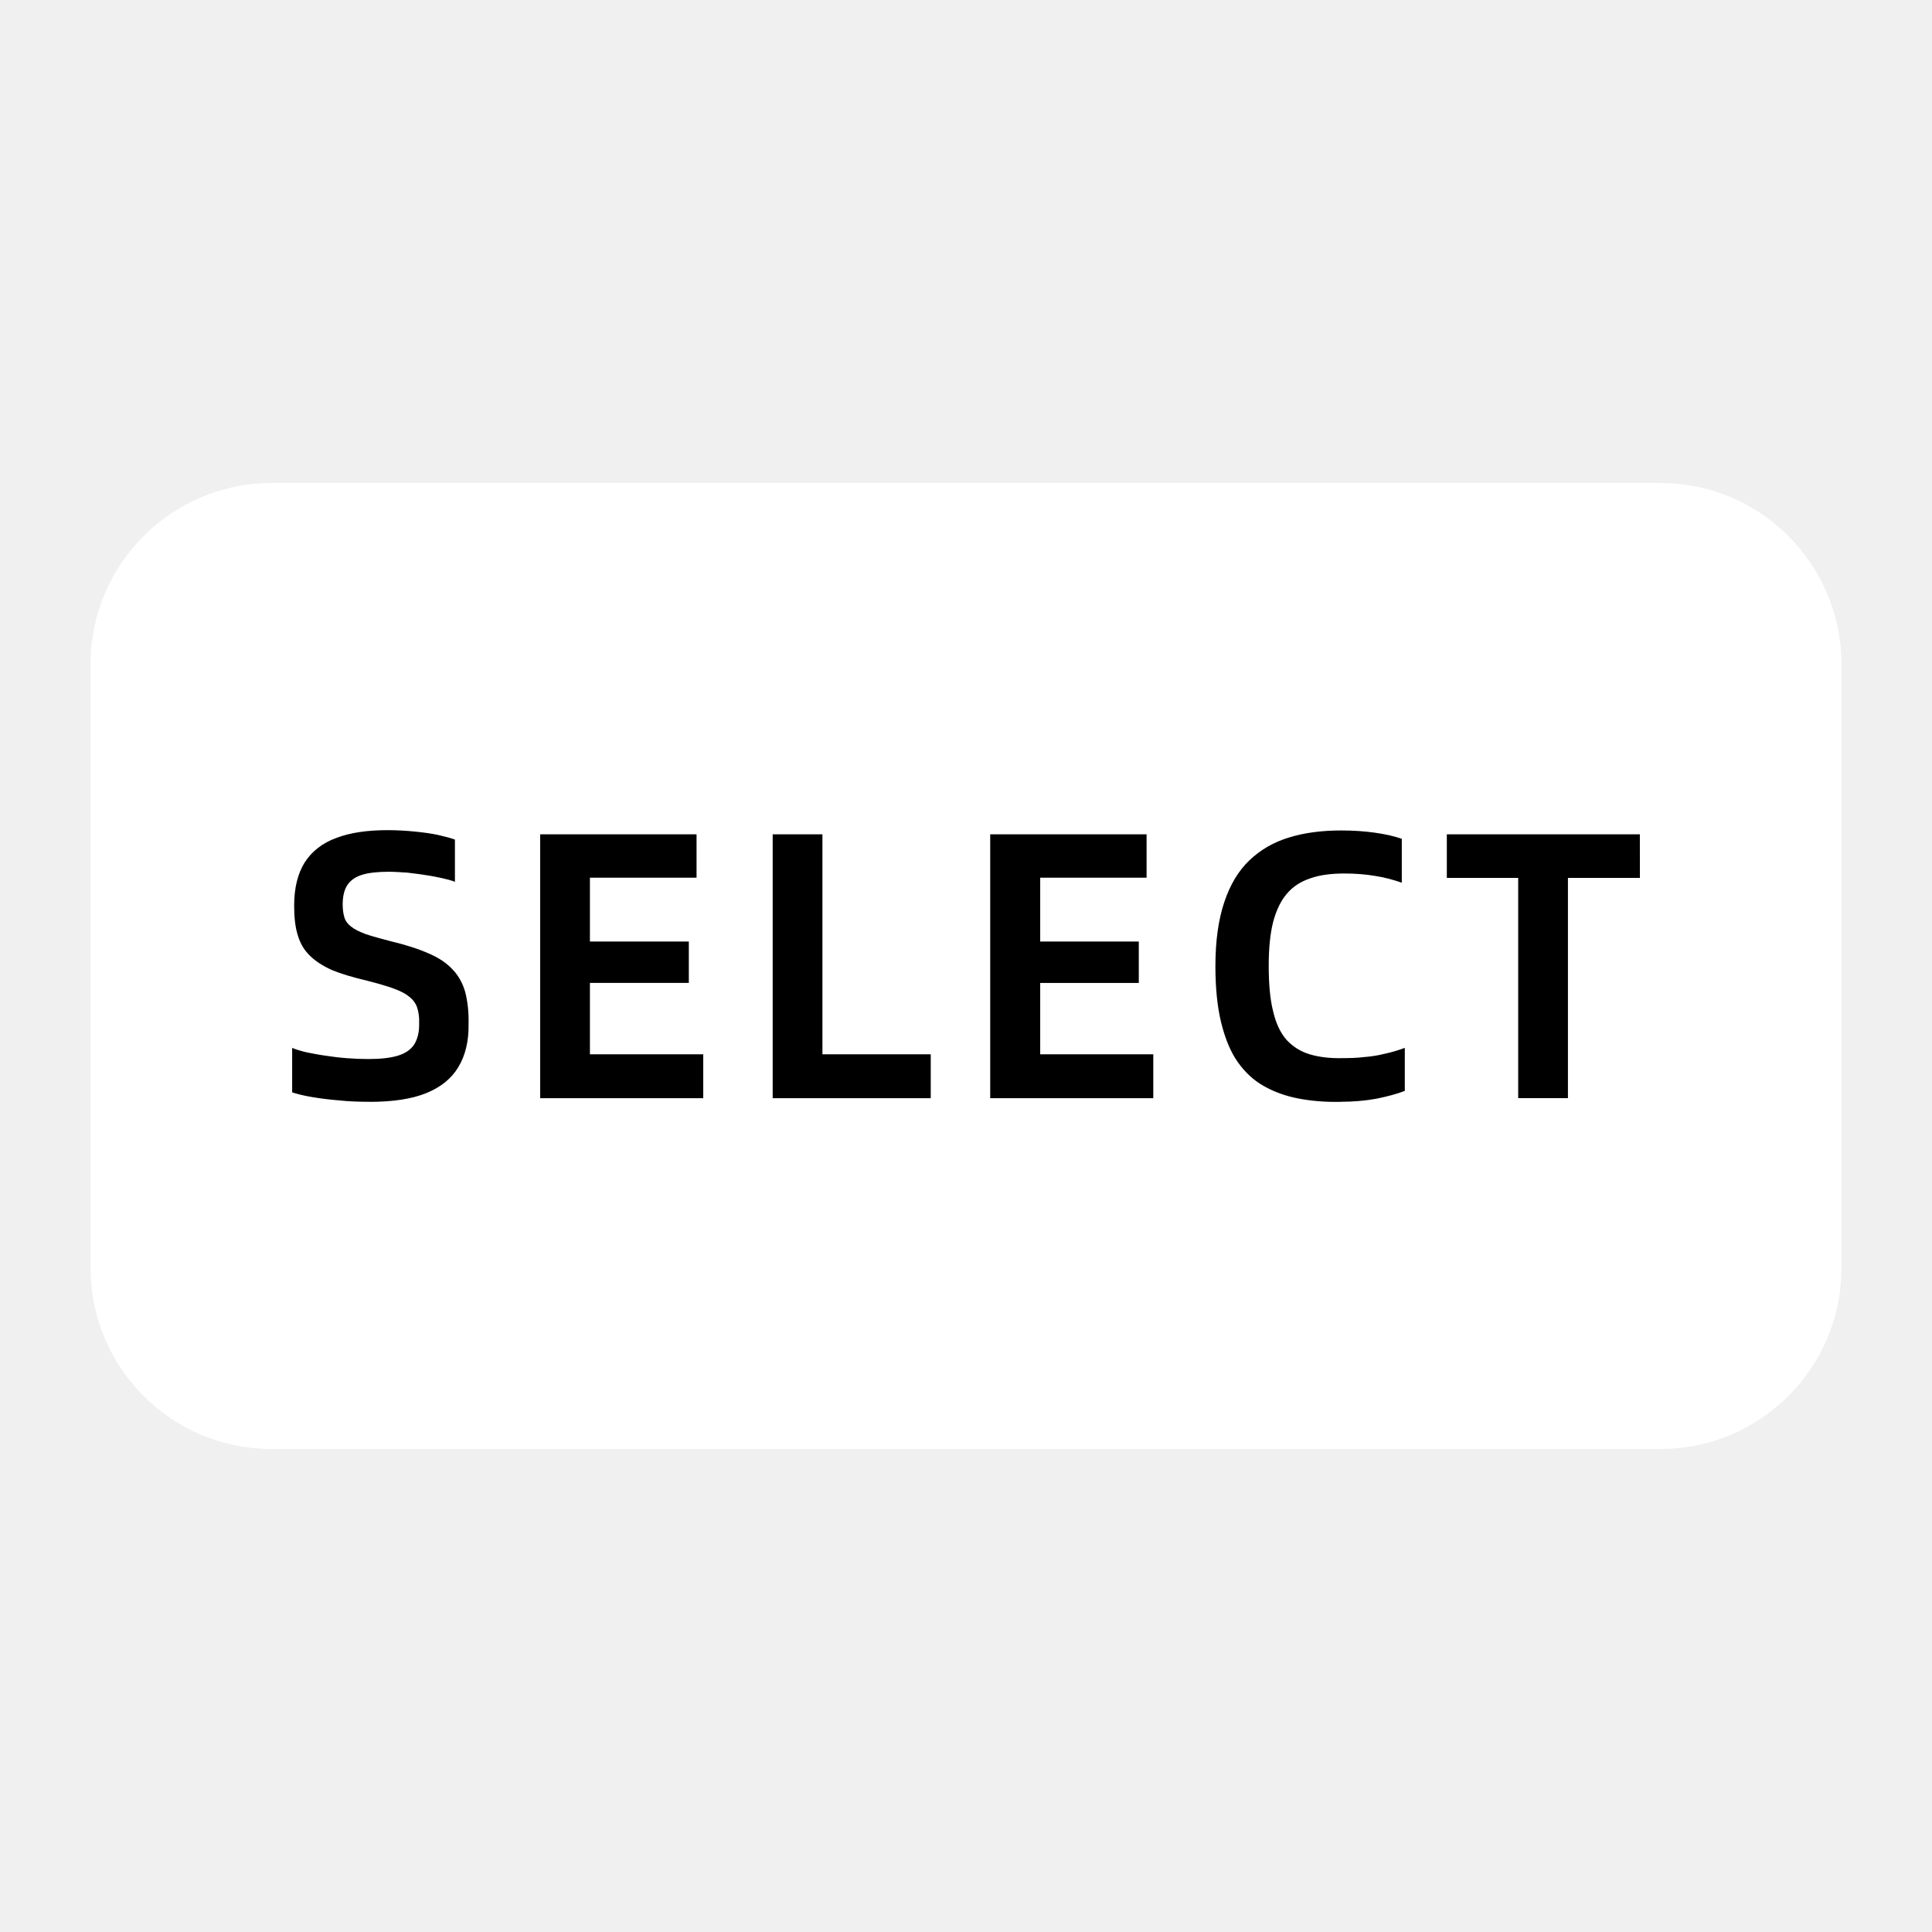
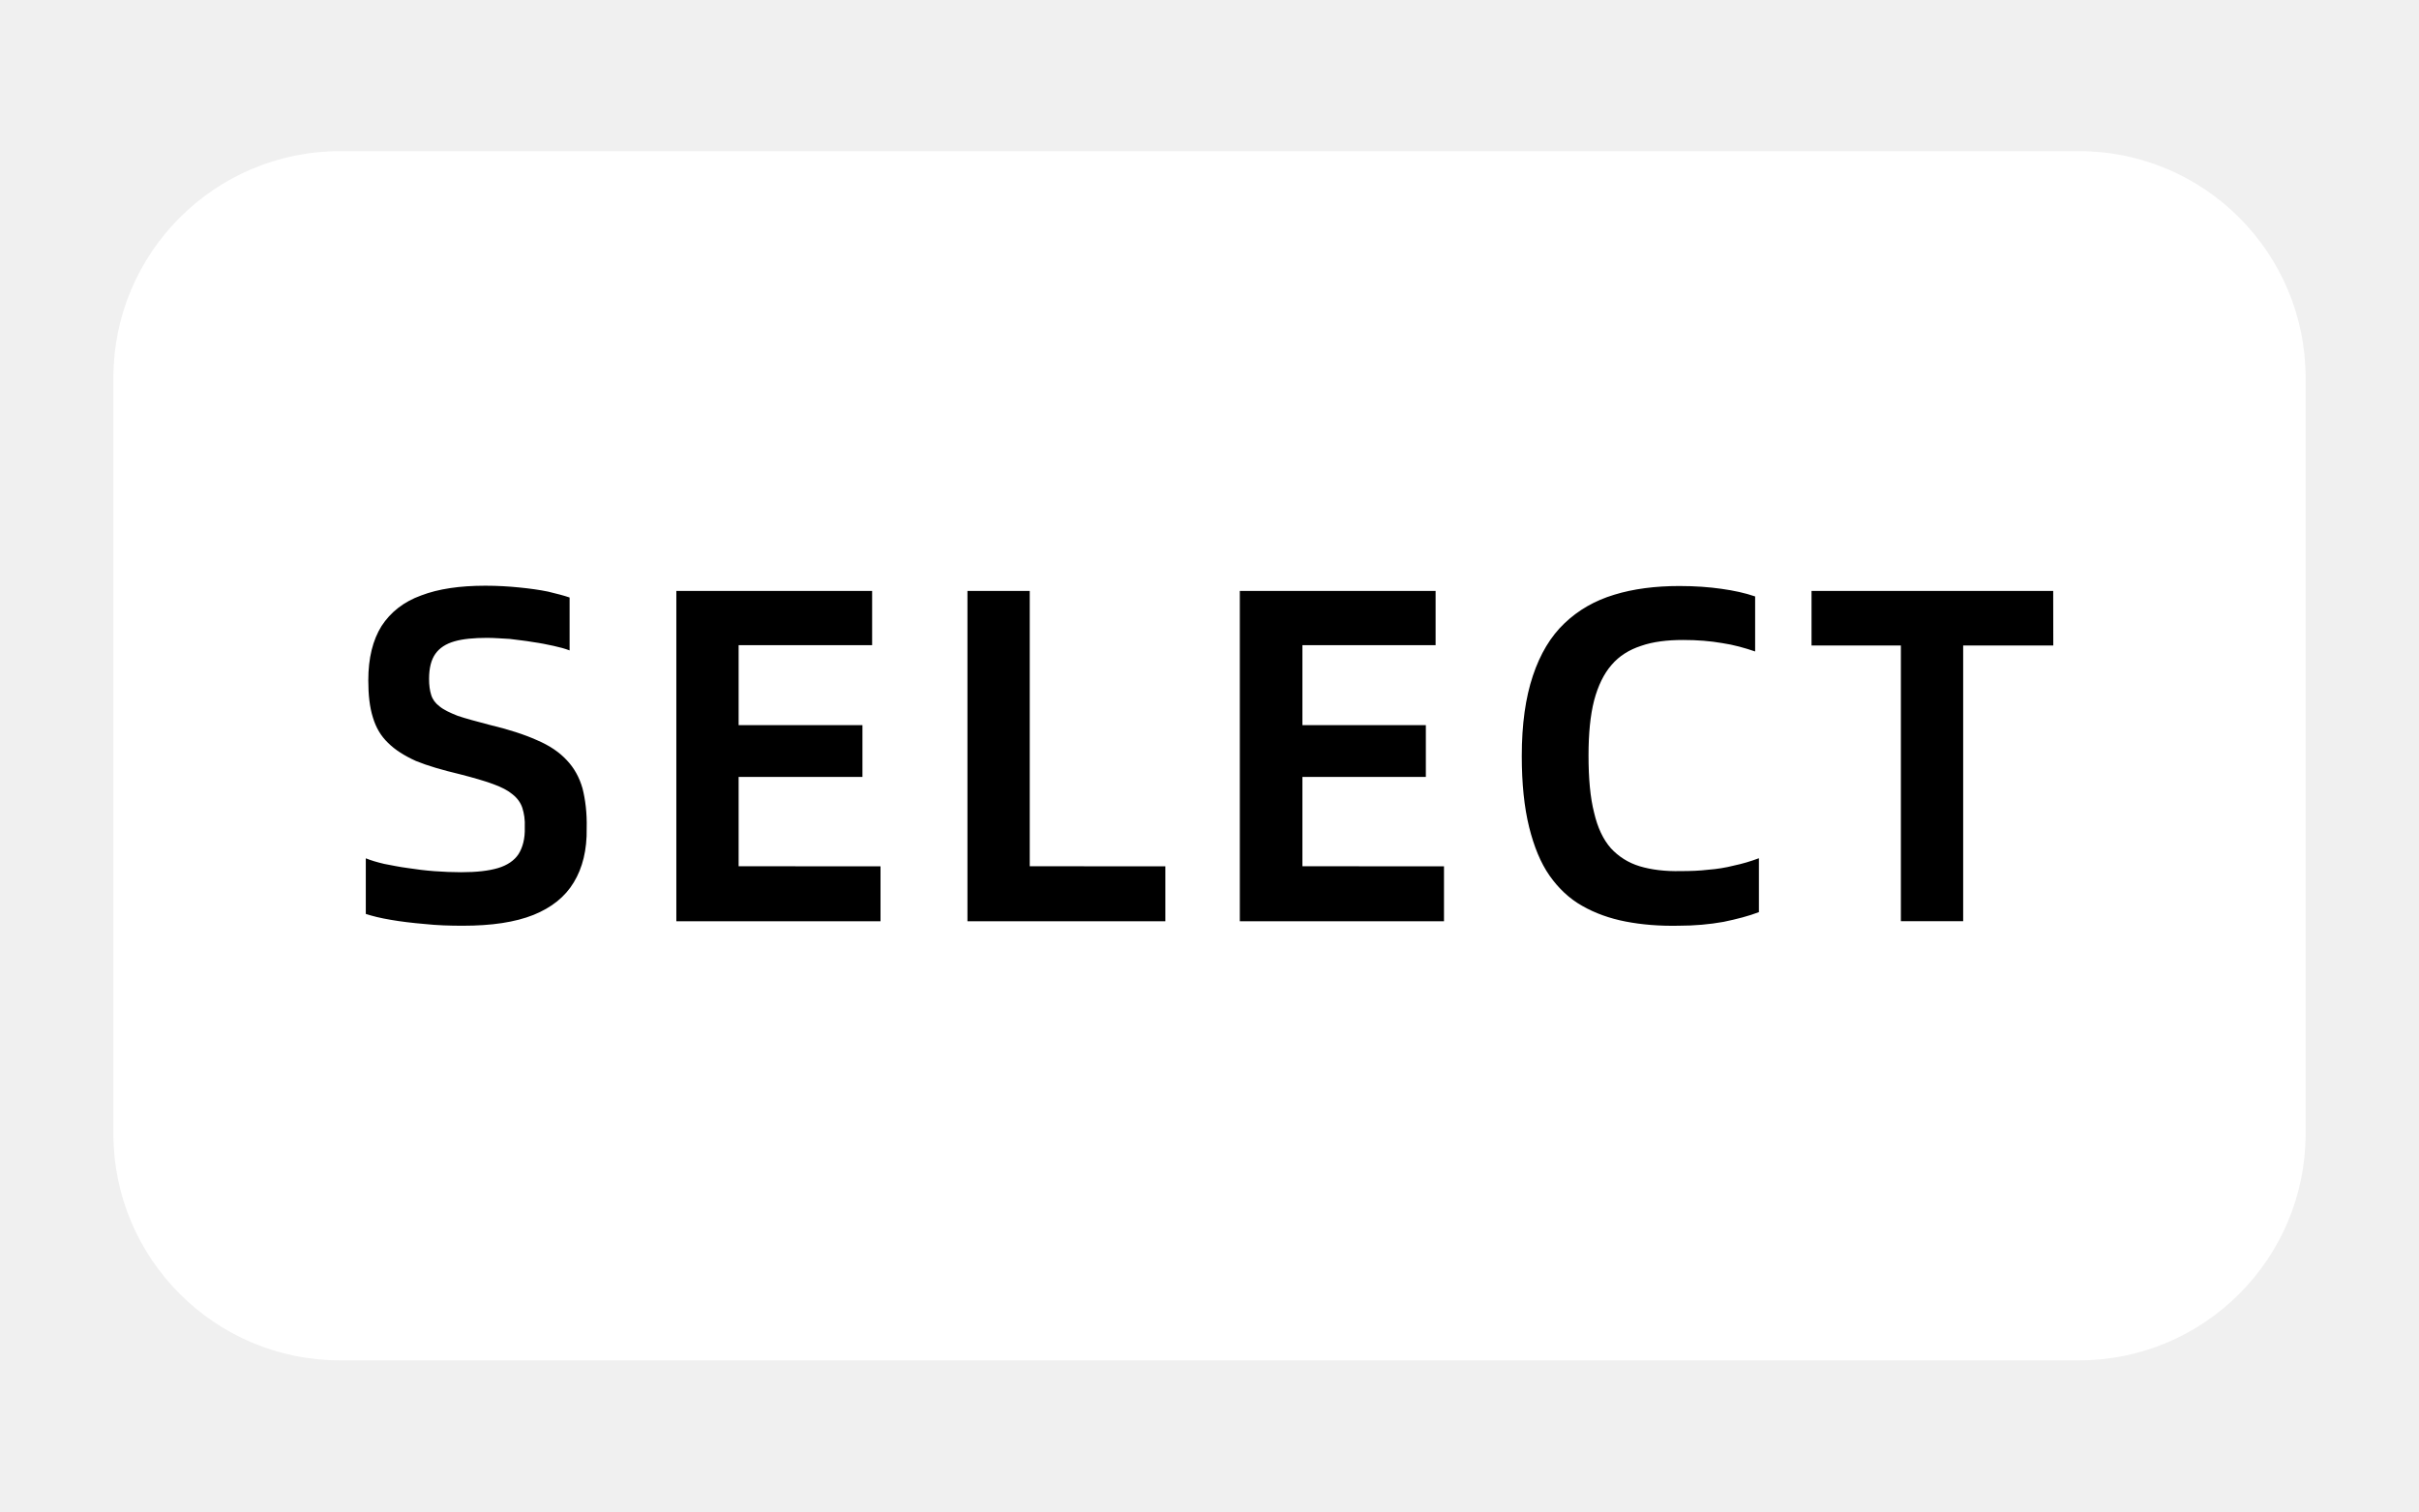
- <svg xmlns="http://www.w3.org/2000/svg" width="32" height="32" viewBox="0 0 32 32" fill="none" version="1.1" id="svg2" xml:space="preserve">
+ <svg xmlns="http://www.w3.org/2000/svg" width="32" height="20" viewBox="0 0 32 20" fill="none" version="1.1" id="svg2" xml:space="preserve">
  <defs id="defs2" />
-   <rect style="fill:#ffffff;fill-opacity:1;stroke:none;stroke-width:1.394" id="rect2" width="29" height="16" x="1.5" y="8" clip-path="none" rx="3" />
-   <path id="path8333" d="m 27.161,13.819 h -3.197 v 0.722 h 1.182 v 3.648 h 0.824 v -3.648 h 1.192 z m -4.96,4.43 c 0.216,0 0.414,-0.018 0.598,-0.051 0.179,-0.037 0.336,-0.078 0.469,-0.129 v -0.713 c -0.11,0.041 -0.221,0.074 -0.331,0.097 -0.11,0.028 -0.221,0.046 -0.34,0.055 -0.115,0.014 -0.235,0.018 -0.363,0.018 -0.207,0.005 -0.391,-0.018 -0.543,-0.064 -0.152,-0.046 -0.281,-0.129 -0.382,-0.239 -0.101,-0.115 -0.175,-0.271 -0.221,-0.469 -0.051,-0.198 -0.074,-0.451 -0.074,-0.759 0,-0.285 0.023,-0.529 0.074,-0.727 0.051,-0.193 0.129,-0.354 0.23,-0.469 0.101,-0.12 0.235,-0.202 0.391,-0.253 0.156,-0.055 0.345,-0.078 0.557,-0.078 0.189,0 0.359,0.014 0.515,0.041 0.156,0.023 0.299,0.064 0.437,0.111 v -0.727 c -0.133,-0.046 -0.281,-0.078 -0.446,-0.101 -0.161,-0.023 -0.345,-0.037 -0.557,-0.037 -0.317,0 -0.607,0.037 -0.86,0.115 -0.258,0.078 -0.474,0.202 -0.658,0.377 -0.184,0.175 -0.322,0.405 -0.419,0.695 -0.097,0.29 -0.147,0.639 -0.147,1.063 0,0.363 0.032,0.676 0.097,0.939 0.064,0.258 0.152,0.474 0.271,0.644 0.12,0.17 0.262,0.304 0.433,0.4 0.17,0.097 0.363,0.166 0.575,0.207 0.212,0.041 0.446,0.06 0.695,0.055 m -4.973,-0.787 v -1.182 h 1.633 v -0.686 h -1.633 v -1.058 h 1.762 v -0.718 h -2.59 v 4.371 h 2.701 v -0.727 z m -3.607,0 v -3.644 h -0.824 v 4.371 h 2.618 v -0.727 z m -3.851,0 V 16.28 H 11.409 V 15.595 H 9.771 V 14.537 H 11.537 V 13.819 H 8.947 v 4.371 H 11.648 V 17.463 Z m -3.648,0.787 c 0.382,0 0.69,-0.046 0.934,-0.143 0.239,-0.097 0.419,-0.239 0.534,-0.432 0.115,-0.189 0.175,-0.428 0.17,-0.713 0.005,-0.207 -0.018,-0.382 -0.055,-0.529 C 7.664,16.285 7.595,16.161 7.498,16.059 7.401,15.954 7.273,15.866 7.102,15.793 6.937,15.719 6.725,15.65 6.472,15.59 c -0.175,-0.046 -0.313,-0.083 -0.419,-0.12 -0.106,-0.041 -0.184,-0.078 -0.239,-0.124 -0.055,-0.041 -0.092,-0.092 -0.11,-0.152 -0.018,-0.06 -0.028,-0.129 -0.028,-0.212 0,-0.143 0.028,-0.253 0.083,-0.331 0.055,-0.078 0.138,-0.133 0.253,-0.166 0.11,-0.032 0.258,-0.046 0.432,-0.046 0.097,0 0.193,0.009 0.299,0.014 0.101,0.014 0.202,0.023 0.304,0.041 0.101,0.014 0.189,0.032 0.276,0.051 0.083,0.018 0.152,0.037 0.212,0.06 v -0.699 c -0.078,-0.028 -0.17,-0.051 -0.285,-0.078 -0.11,-0.023 -0.239,-0.041 -0.382,-0.055 -0.138,-0.014 -0.29,-0.023 -0.446,-0.023 -0.34,0 -0.621,0.041 -0.851,0.129 -0.23,0.083 -0.405,0.221 -0.524,0.405 -0.115,0.184 -0.175,0.423 -0.175,0.718 0,0.193 0.018,0.354 0.06,0.488 0.041,0.138 0.106,0.248 0.202,0.34 0.092,0.092 0.216,0.17 0.368,0.239 0.156,0.064 0.35,0.12 0.58,0.175 0.179,0.046 0.322,0.087 0.437,0.129 0.115,0.041 0.202,0.087 0.262,0.138 0.064,0.051 0.106,0.11 0.129,0.179 0.023,0.074 0.037,0.156 0.032,0.258 0.005,0.147 -0.028,0.267 -0.083,0.354 -0.055,0.083 -0.147,0.147 -0.271,0.184 -0.124,0.037 -0.285,0.055 -0.488,0.055 -0.115,0 -0.235,-0.005 -0.354,-0.014 -0.12,-0.009 -0.235,-0.023 -0.35,-0.041 -0.11,-0.014 -0.216,-0.037 -0.313,-0.055 -0.097,-0.023 -0.175,-0.046 -0.244,-0.074 v 0.736 c 0.087,0.028 0.193,0.055 0.331,0.078 0.133,0.023 0.281,0.041 0.446,0.055 0.166,0.018 0.336,0.023 0.506,0.023" style="fill:#000000;fill-opacity:1;fill-rule:nonzero;stroke:none;stroke-width:1.323" clip-path="none" />
+   <rect style="fill:#ffffff;fill-opacity:1;stroke:none;stroke-width:1.394" id="rect2" width="29" height="16" x="1.5" y="2" clip-path="none" rx="3" />
+   <path id="path8333" d="m 27.161,7.819 h -3.197 v 0.722 h 1.182 v 3.648 h 0.824 v -3.648 h 1.192 z m -4.96,4.43 c 0.216,0 0.414,-0.018 0.598,-0.051 0.179,-0.037 0.336,-0.078 0.469,-0.129 v -0.713 c -0.11,0.041 -0.221,0.074 -0.331,0.097 -0.11,0.028 -0.221,0.046 -0.34,0.055 -0.115,0.014 -0.235,0.018 -0.363,0.018 -0.207,0.005 -0.391,-0.018 -0.543,-0.064 -0.152,-0.046 -0.281,-0.129 -0.382,-0.239 -0.101,-0.115 -0.175,-0.271 -0.221,-0.469 -0.051,-0.198 -0.074,-0.451 -0.074,-0.759 0,-0.285 0.023,-0.529 0.074,-0.727 0.051,-0.193 0.129,-0.354 0.23,-0.469 0.101,-0.12 0.235,-0.202 0.391,-0.253 0.156,-0.055 0.345,-0.078 0.557,-0.078 0.189,0 0.359,0.014 0.515,0.041 0.156,0.023 0.299,0.064 0.437,0.111 V 7.892 c -0.133,-0.046 -0.281,-0.078 -0.446,-0.101 -0.161,-0.023 -0.345,-0.037 -0.557,-0.037 -0.317,0 -0.607,0.037 -0.86,0.115 -0.258,0.078 -0.474,0.202 -0.658,0.377 -0.184,0.175 -0.322,0.405 -0.419,0.695 -0.097,0.29 -0.147,0.639 -0.147,1.063 0,0.363 0.032,0.676 0.097,0.939 0.064,0.258 0.152,0.474 0.271,0.644 0.12,0.17 0.262,0.304 0.433,0.4 0.17,0.097 0.363,0.166 0.575,0.207 0.212,0.041 0.446,0.06 0.695,0.055 m -4.973,-0.787 v -1.182 h 1.633 V 9.595 h -1.633 V 8.537 h 1.762 V 7.819 h -2.59 v 4.371 h 2.701 v -0.727 z m -3.607,0 V 7.819 h -0.824 v 4.371 h 2.618 v -0.727 z m -3.851,0 V 10.28 H 11.409 V 9.595 H 9.771 V 8.537 H 11.537 V 7.819 H 8.947 v 4.371 H 11.648 V 11.463 Z m -3.648,0.787 c 0.382,0 0.69,-0.046 0.934,-0.143 0.239,-0.097 0.419,-0.239 0.534,-0.432 0.115,-0.189 0.175,-0.428 0.17,-0.713 0.005,-0.207 -0.018,-0.382 -0.055,-0.529 C 7.664,10.285 7.595,10.161 7.498,10.059 7.401,9.954 7.273,9.866 7.102,9.793 6.937,9.719 6.725,9.65 6.472,9.59 6.297,9.544 6.159,9.507 6.053,9.471 5.948,9.429 5.869,9.392 5.814,9.346 5.759,9.305 5.722,9.254 5.704,9.195 5.685,9.135 5.676,9.066 5.676,8.983 c 0,-0.143 0.028,-0.253 0.083,-0.331 0.055,-0.078 0.138,-0.133 0.253,-0.166 0.11,-0.032 0.258,-0.046 0.432,-0.046 0.097,0 0.193,0.009 0.299,0.014 0.101,0.014 0.202,0.023 0.304,0.041 0.101,0.014 0.189,0.032 0.276,0.051 0.083,0.018 0.152,0.037 0.212,0.06 V 7.906 C 7.457,7.879 7.365,7.856 7.25,7.828 7.139,7.805 7.01,7.787 6.868,7.773 6.73,7.759 6.578,7.75 6.422,7.75 c -0.34,0 -0.621,0.041 -0.851,0.129 -0.23,0.083 -0.405,0.221 -0.524,0.405 -0.115,0.184 -0.175,0.423 -0.175,0.718 0,0.193 0.018,0.354 0.06,0.488 0.041,0.138 0.106,0.248 0.202,0.34 0.092,0.092 0.216,0.17 0.368,0.239 0.156,0.064 0.35,0.12 0.58,0.175 0.179,0.046 0.322,0.087 0.437,0.129 0.115,0.041 0.202,0.087 0.262,0.138 0.064,0.051 0.106,0.11 0.129,0.179 0.023,0.074 0.037,0.156 0.032,0.258 0.005,0.147 -0.028,0.267 -0.083,0.354 -0.055,0.083 -0.147,0.147 -0.271,0.184 -0.124,0.037 -0.285,0.055 -0.488,0.055 -0.115,0 -0.235,-0.005 -0.354,-0.014 -0.12,-0.009 -0.235,-0.023 -0.35,-0.041 -0.11,-0.014 -0.216,-0.037 -0.313,-0.055 -0.097,-0.023 -0.175,-0.046 -0.244,-0.074 v 0.736 c 0.087,0.028 0.193,0.055 0.331,0.078 0.133,0.023 0.281,0.041 0.446,0.055 0.166,0.018 0.336,0.023 0.506,0.023" style="fill:#000000;fill-opacity:1;fill-rule:nonzero;stroke:none;stroke-width:1.323" clip-path="none" />
</svg>
